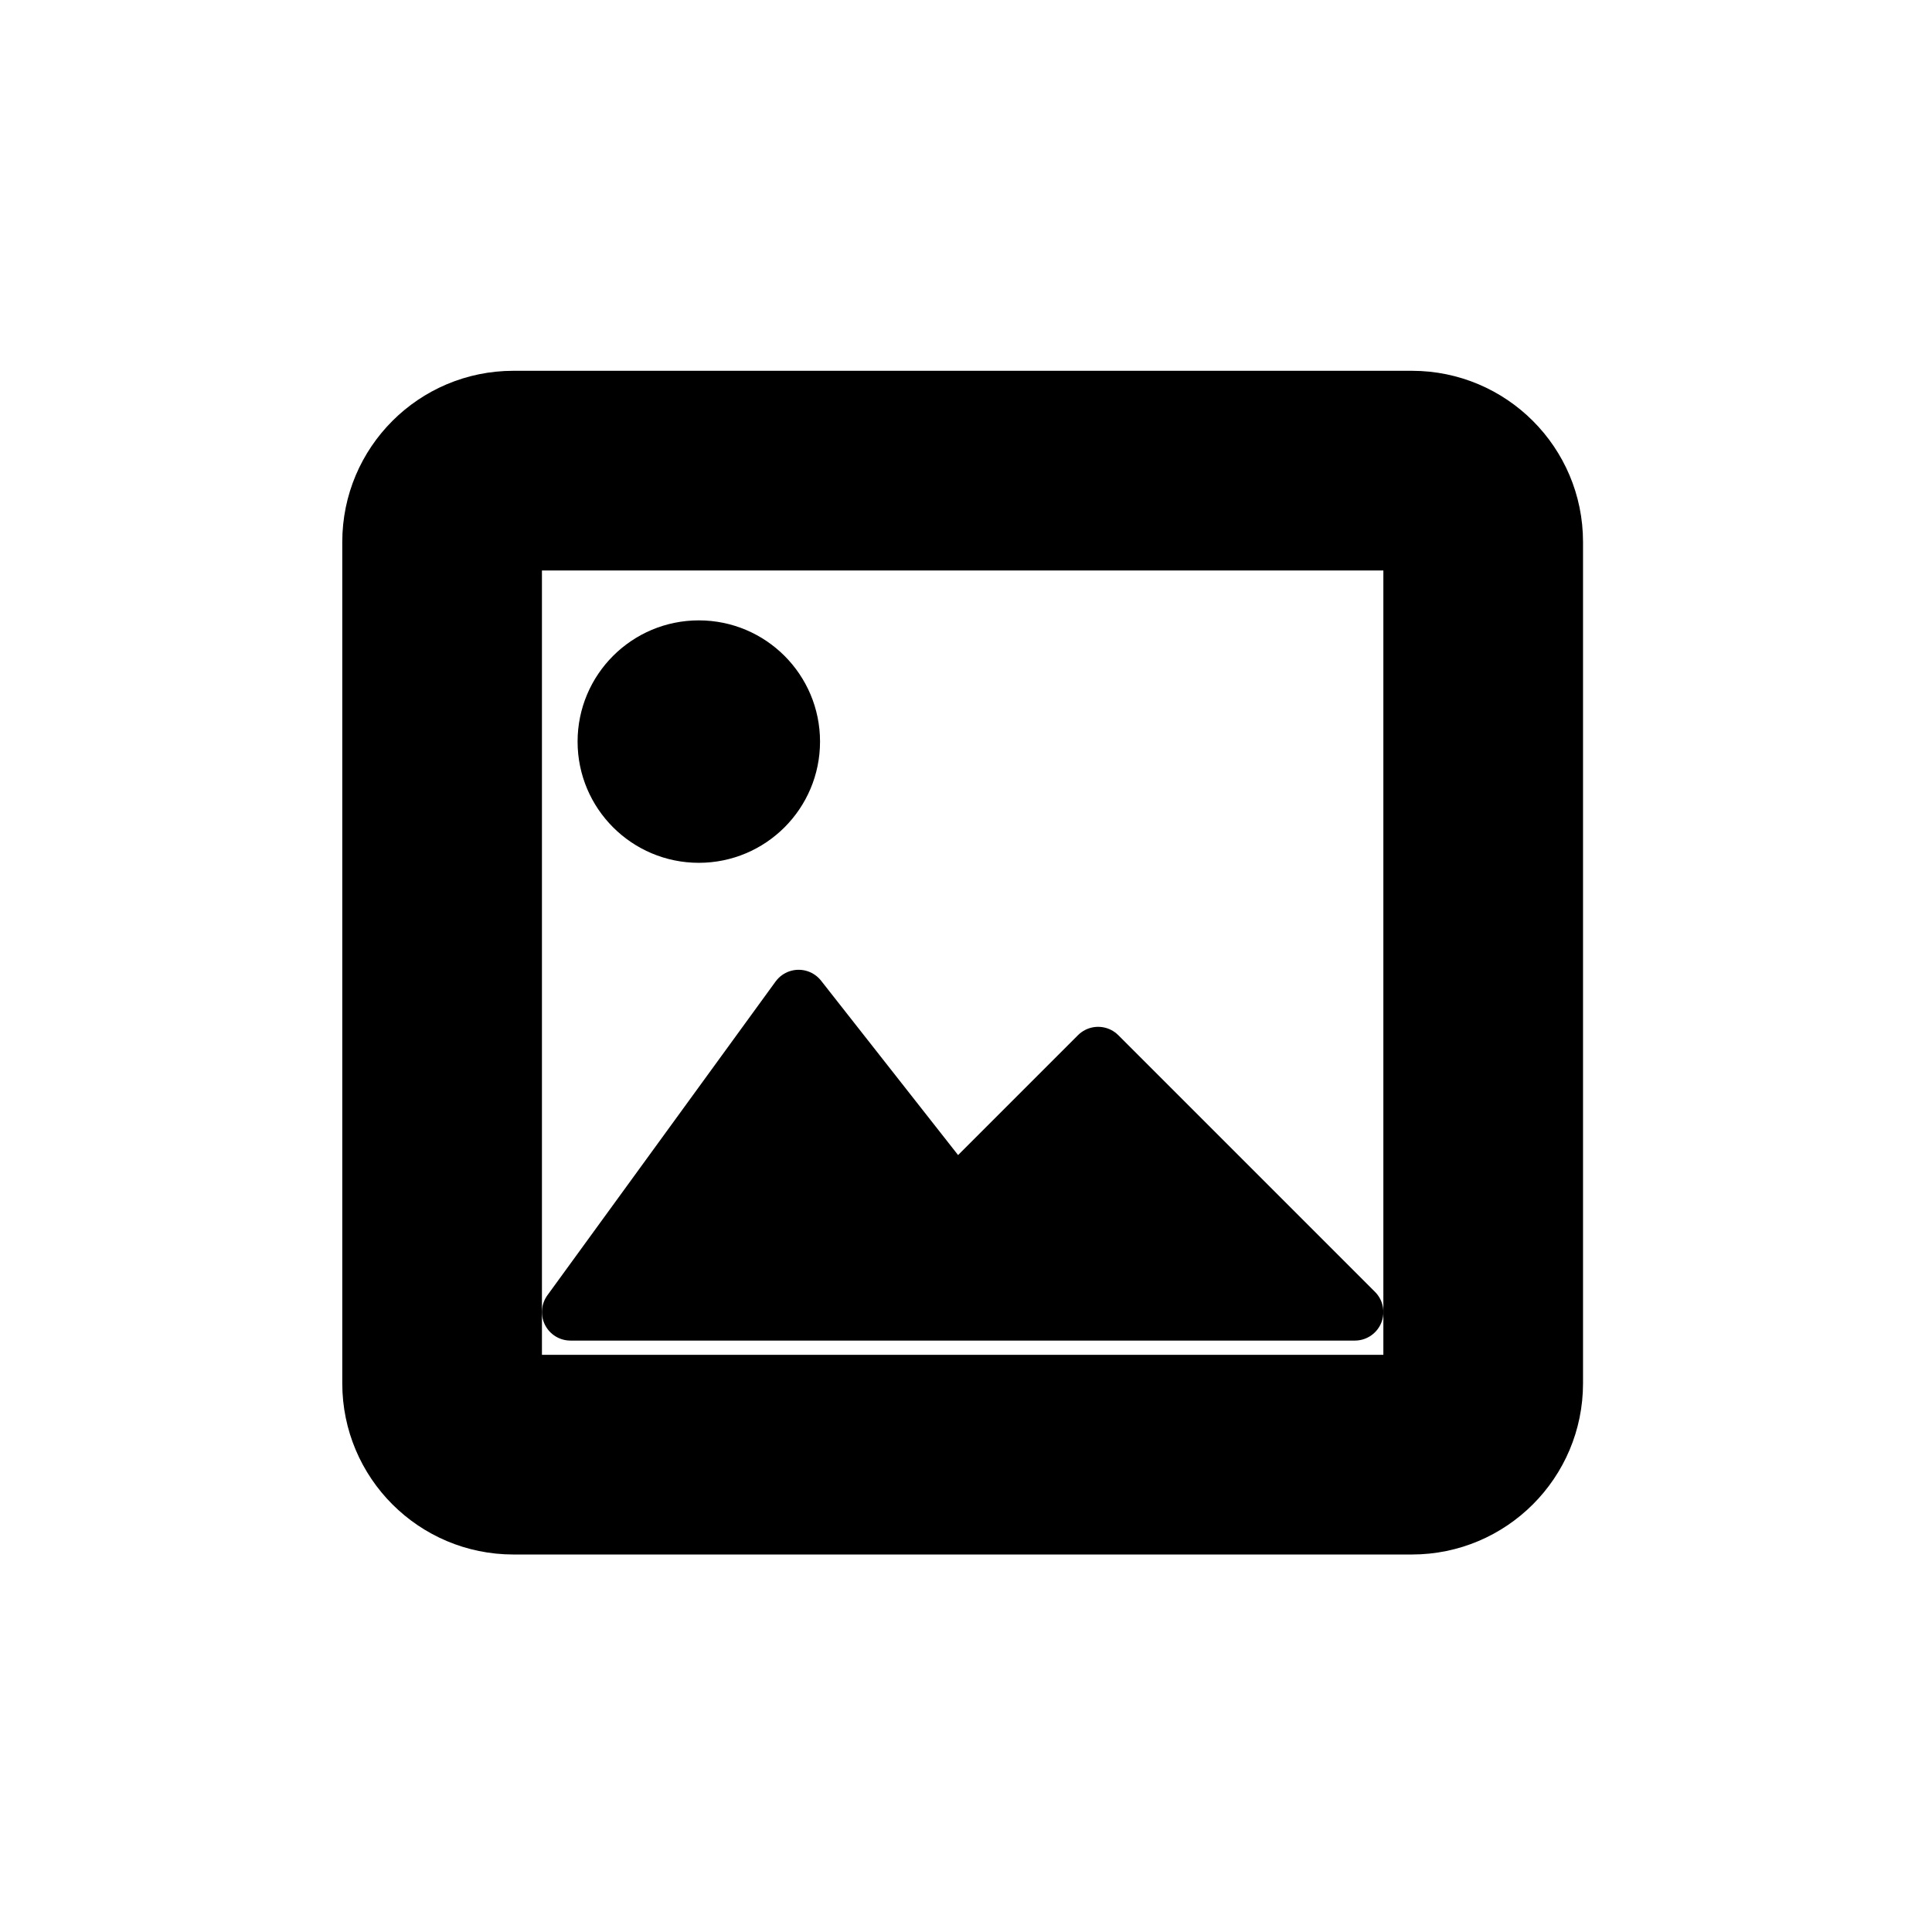
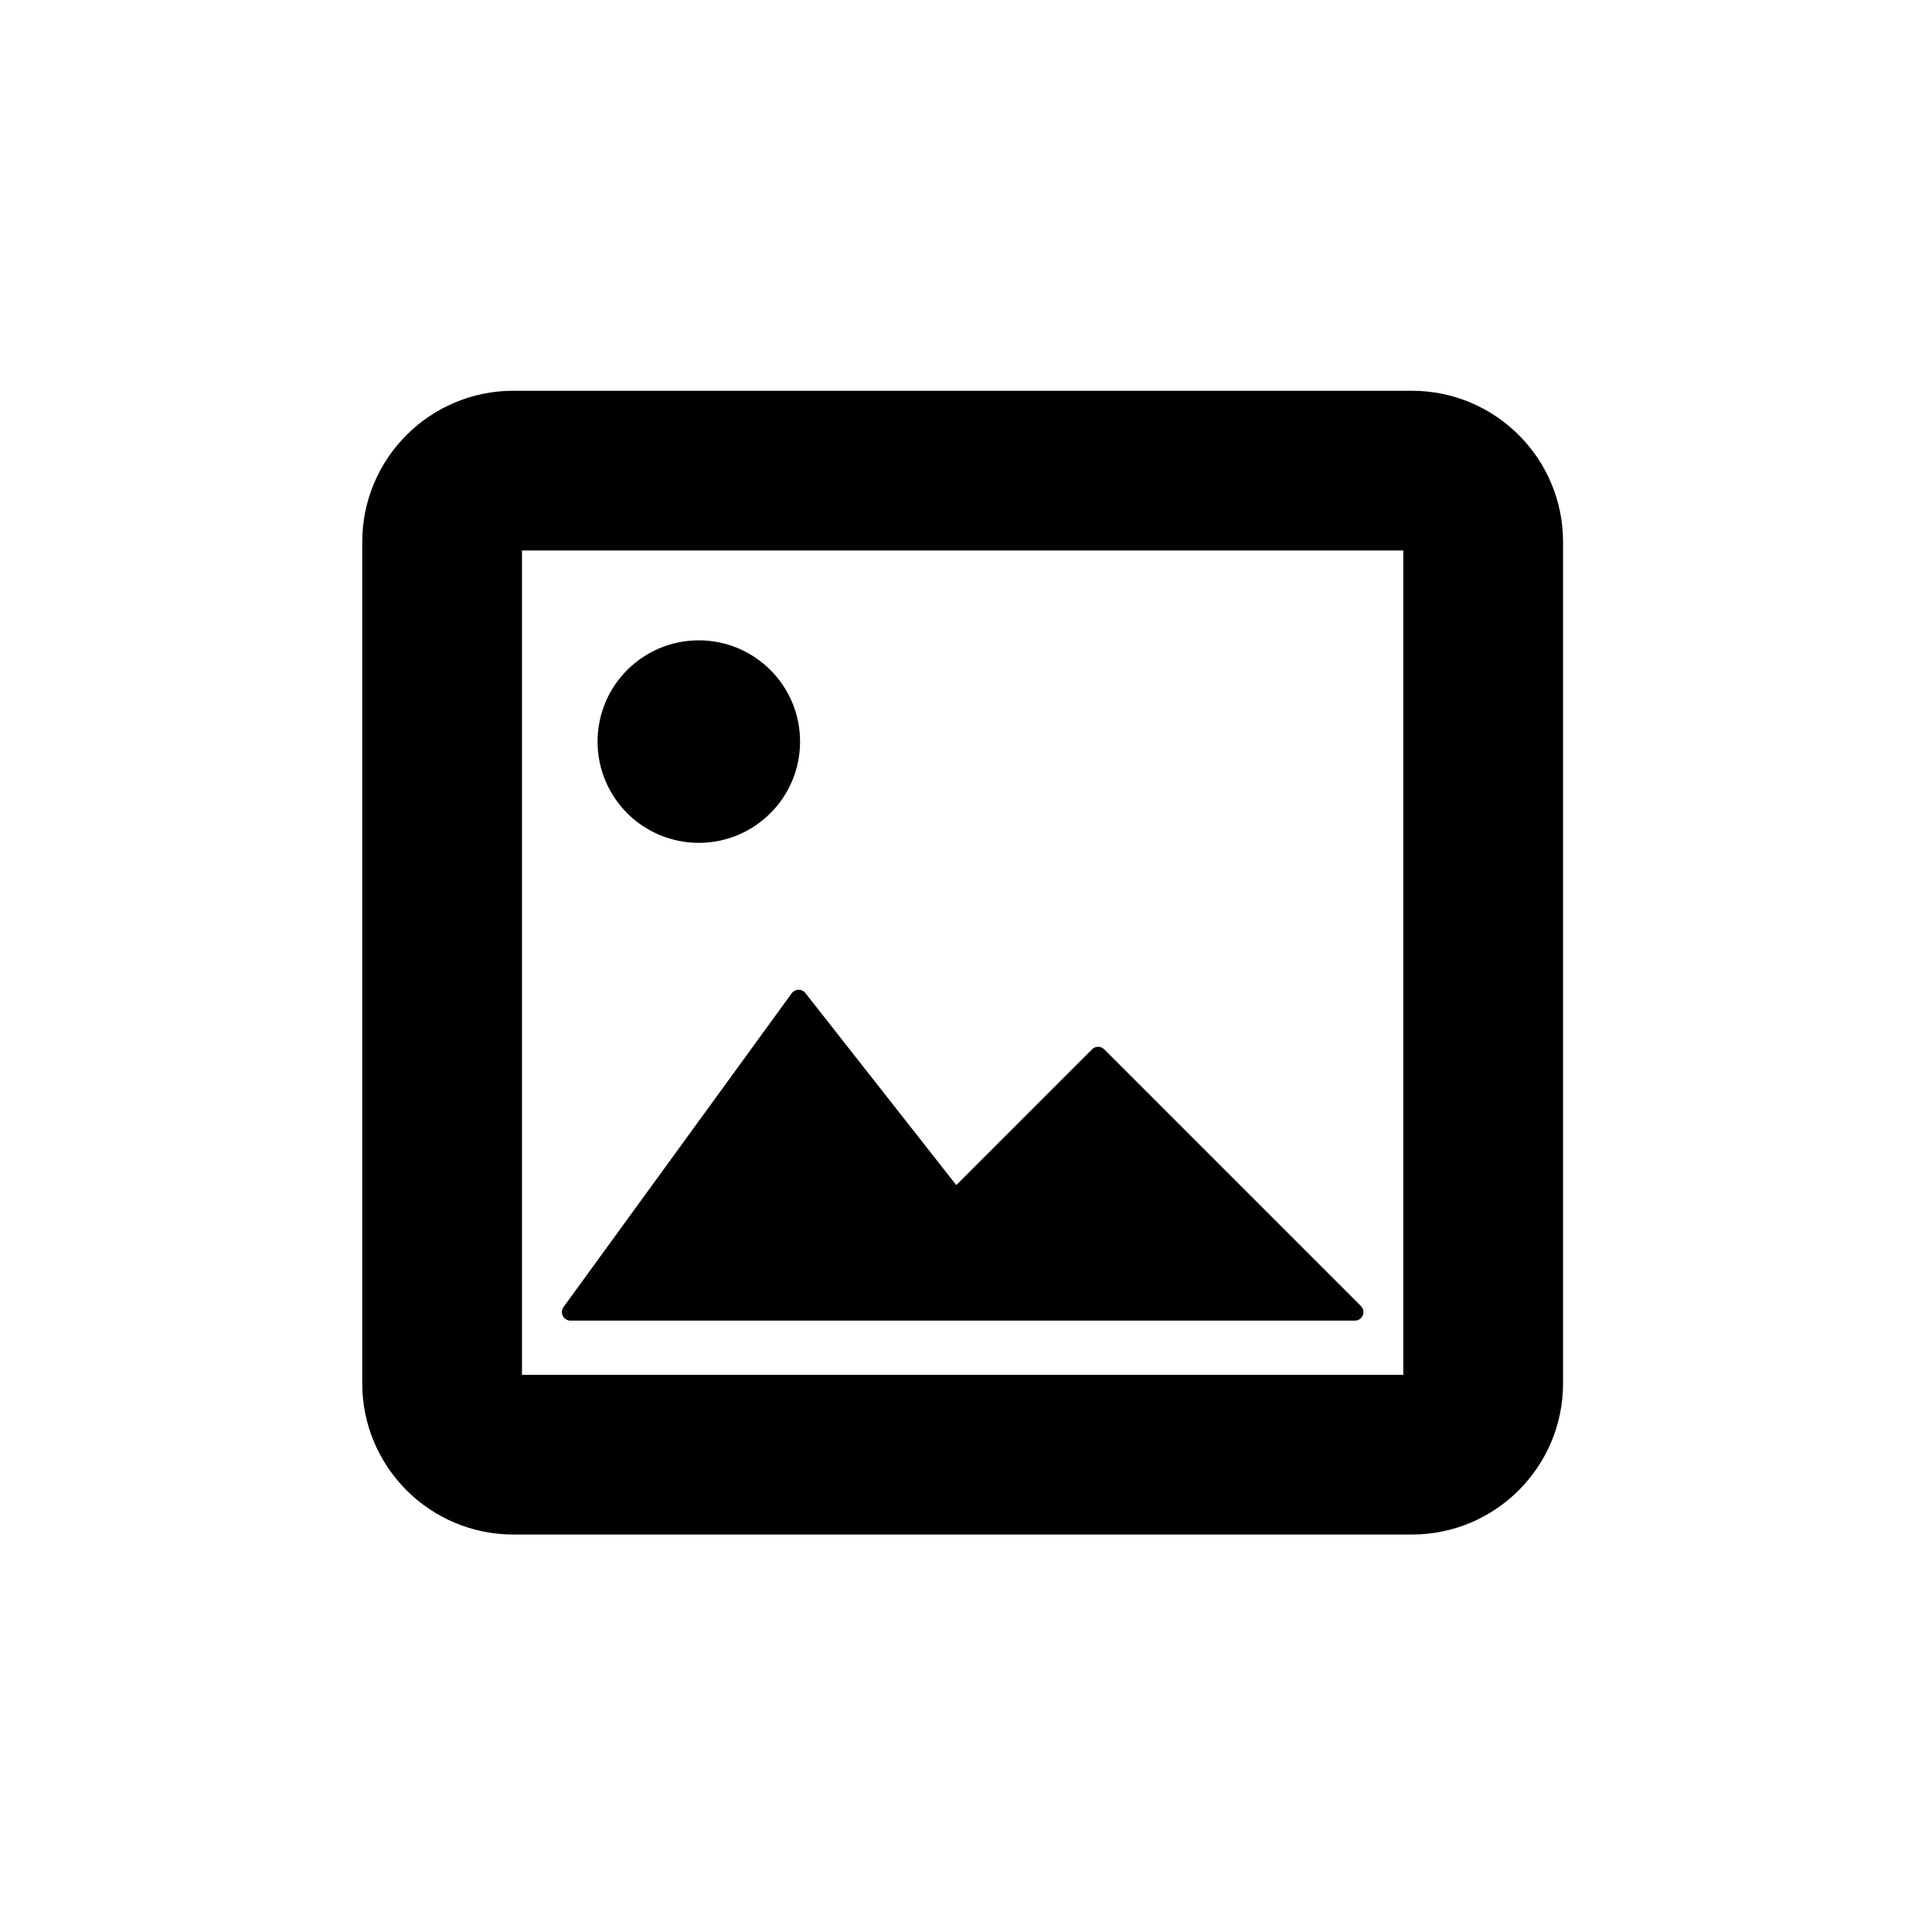
<svg xmlns="http://www.w3.org/2000/svg" viewBox="0 0 135.47 135.47" aria-hidden="true" focusable="false">
-   <path d="     M36 28     H99     a10 10 0 0 1 10 10     V97     a10 10 0 0 1-10 10     H36     a10 10 0 0 1-10-10     V38     a10 10 0 0 1 10-10     Z     M36 38     V97     H99     V38     Z" fill="currentColor" stroke="currentColor" stroke-width="4" stroke-linejoin="round" stroke-linecap="round" />
-   <circle cx="49" cy="52" r="6.5" fill="currentColor" stroke="currentColor" stroke-width="4" stroke-linejoin="round" stroke-linecap="round" />
-   <path d="     M40 92     L56 70     L67 84     L77 74     L95 92     Z" fill="currentColor" stroke="currentColor" stroke-width="4" stroke-linejoin="round" stroke-linecap="round" />
+   <path d="     M36 28     H99     a10 10 0 0 1 10 10     V97     a10 10 0 0 1-10 10     H36     a10 10 0 0 1-10-10     V38     a10 10 0 0 1 10-10     Z     M36 38     V97     H99     V38     Z" fill="currentColor" stroke="currentColor" stroke-width="1.2" stroke-linejoin="round" stroke-linecap="round" />
+   <circle cx="49" cy="52" r="6.5" fill="currentColor" stroke="currentColor" stroke-width="1.2" stroke-linejoin="round" stroke-linecap="round" />
+   <path d="     M40 92     L56 70     L67 84     L77 74     L95 92     Z" fill="currentColor" stroke="currentColor" stroke-width="1.2" stroke-linejoin="round" stroke-linecap="round" />
</svg>
